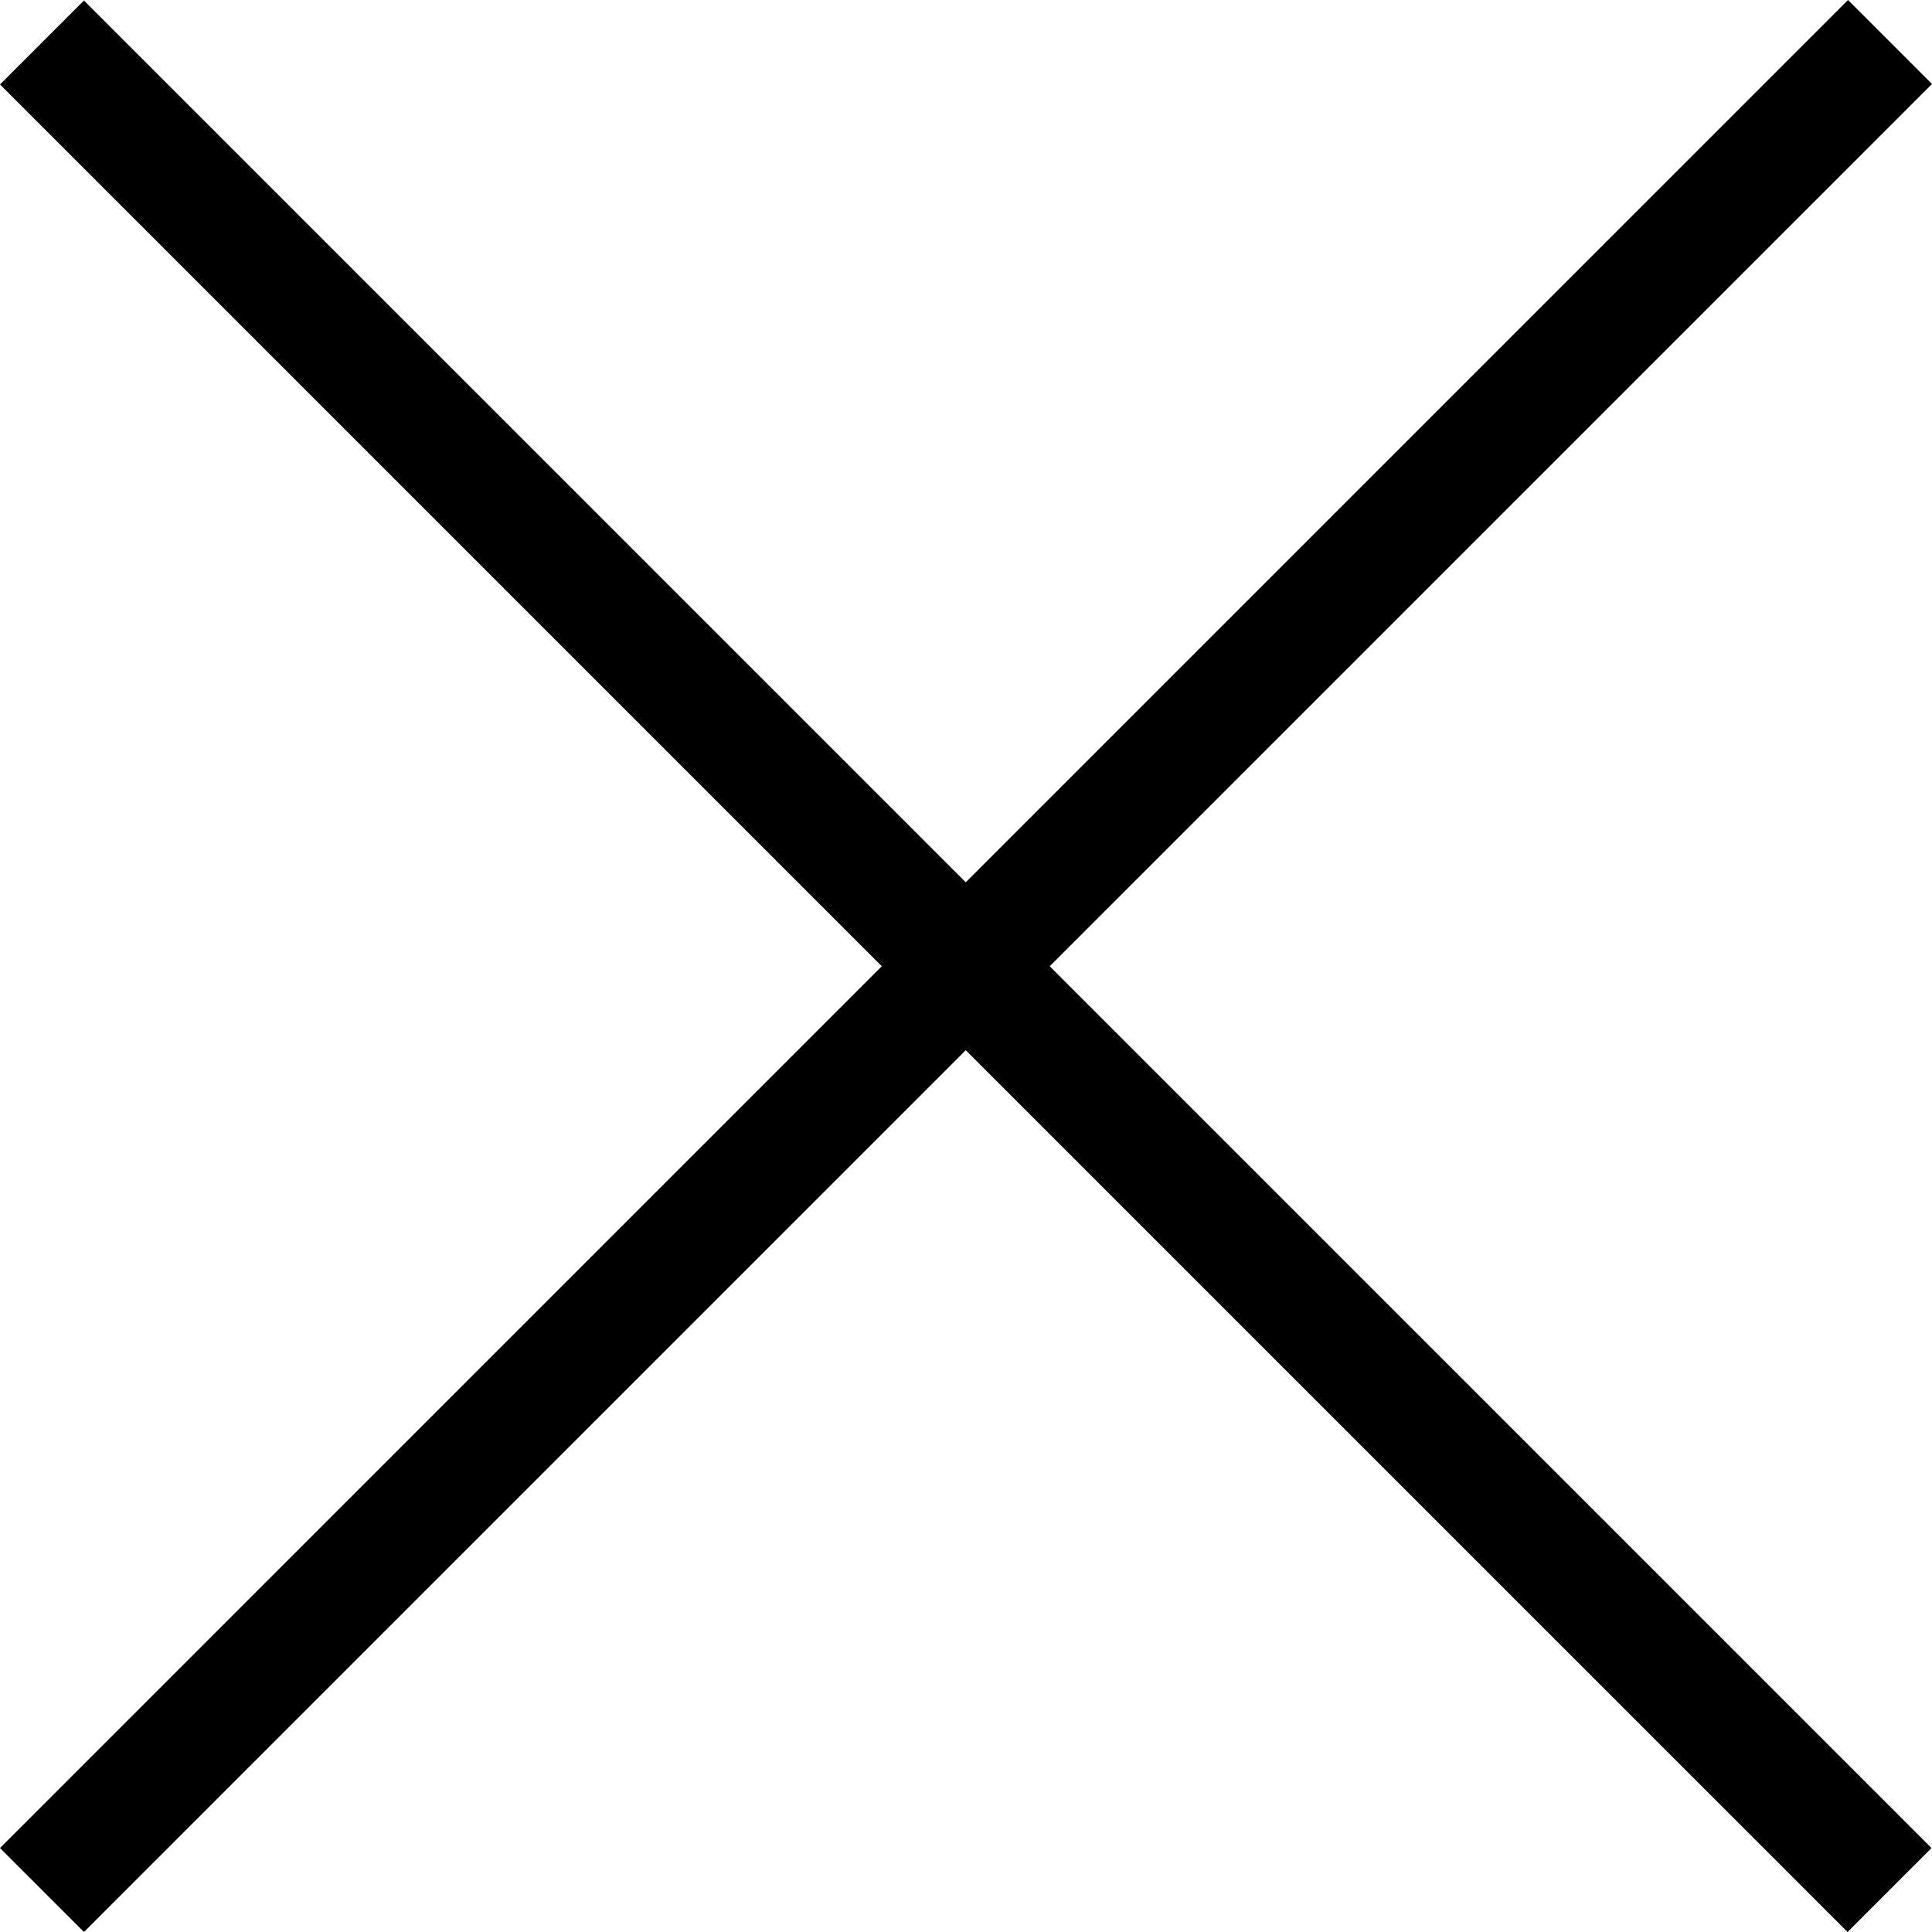
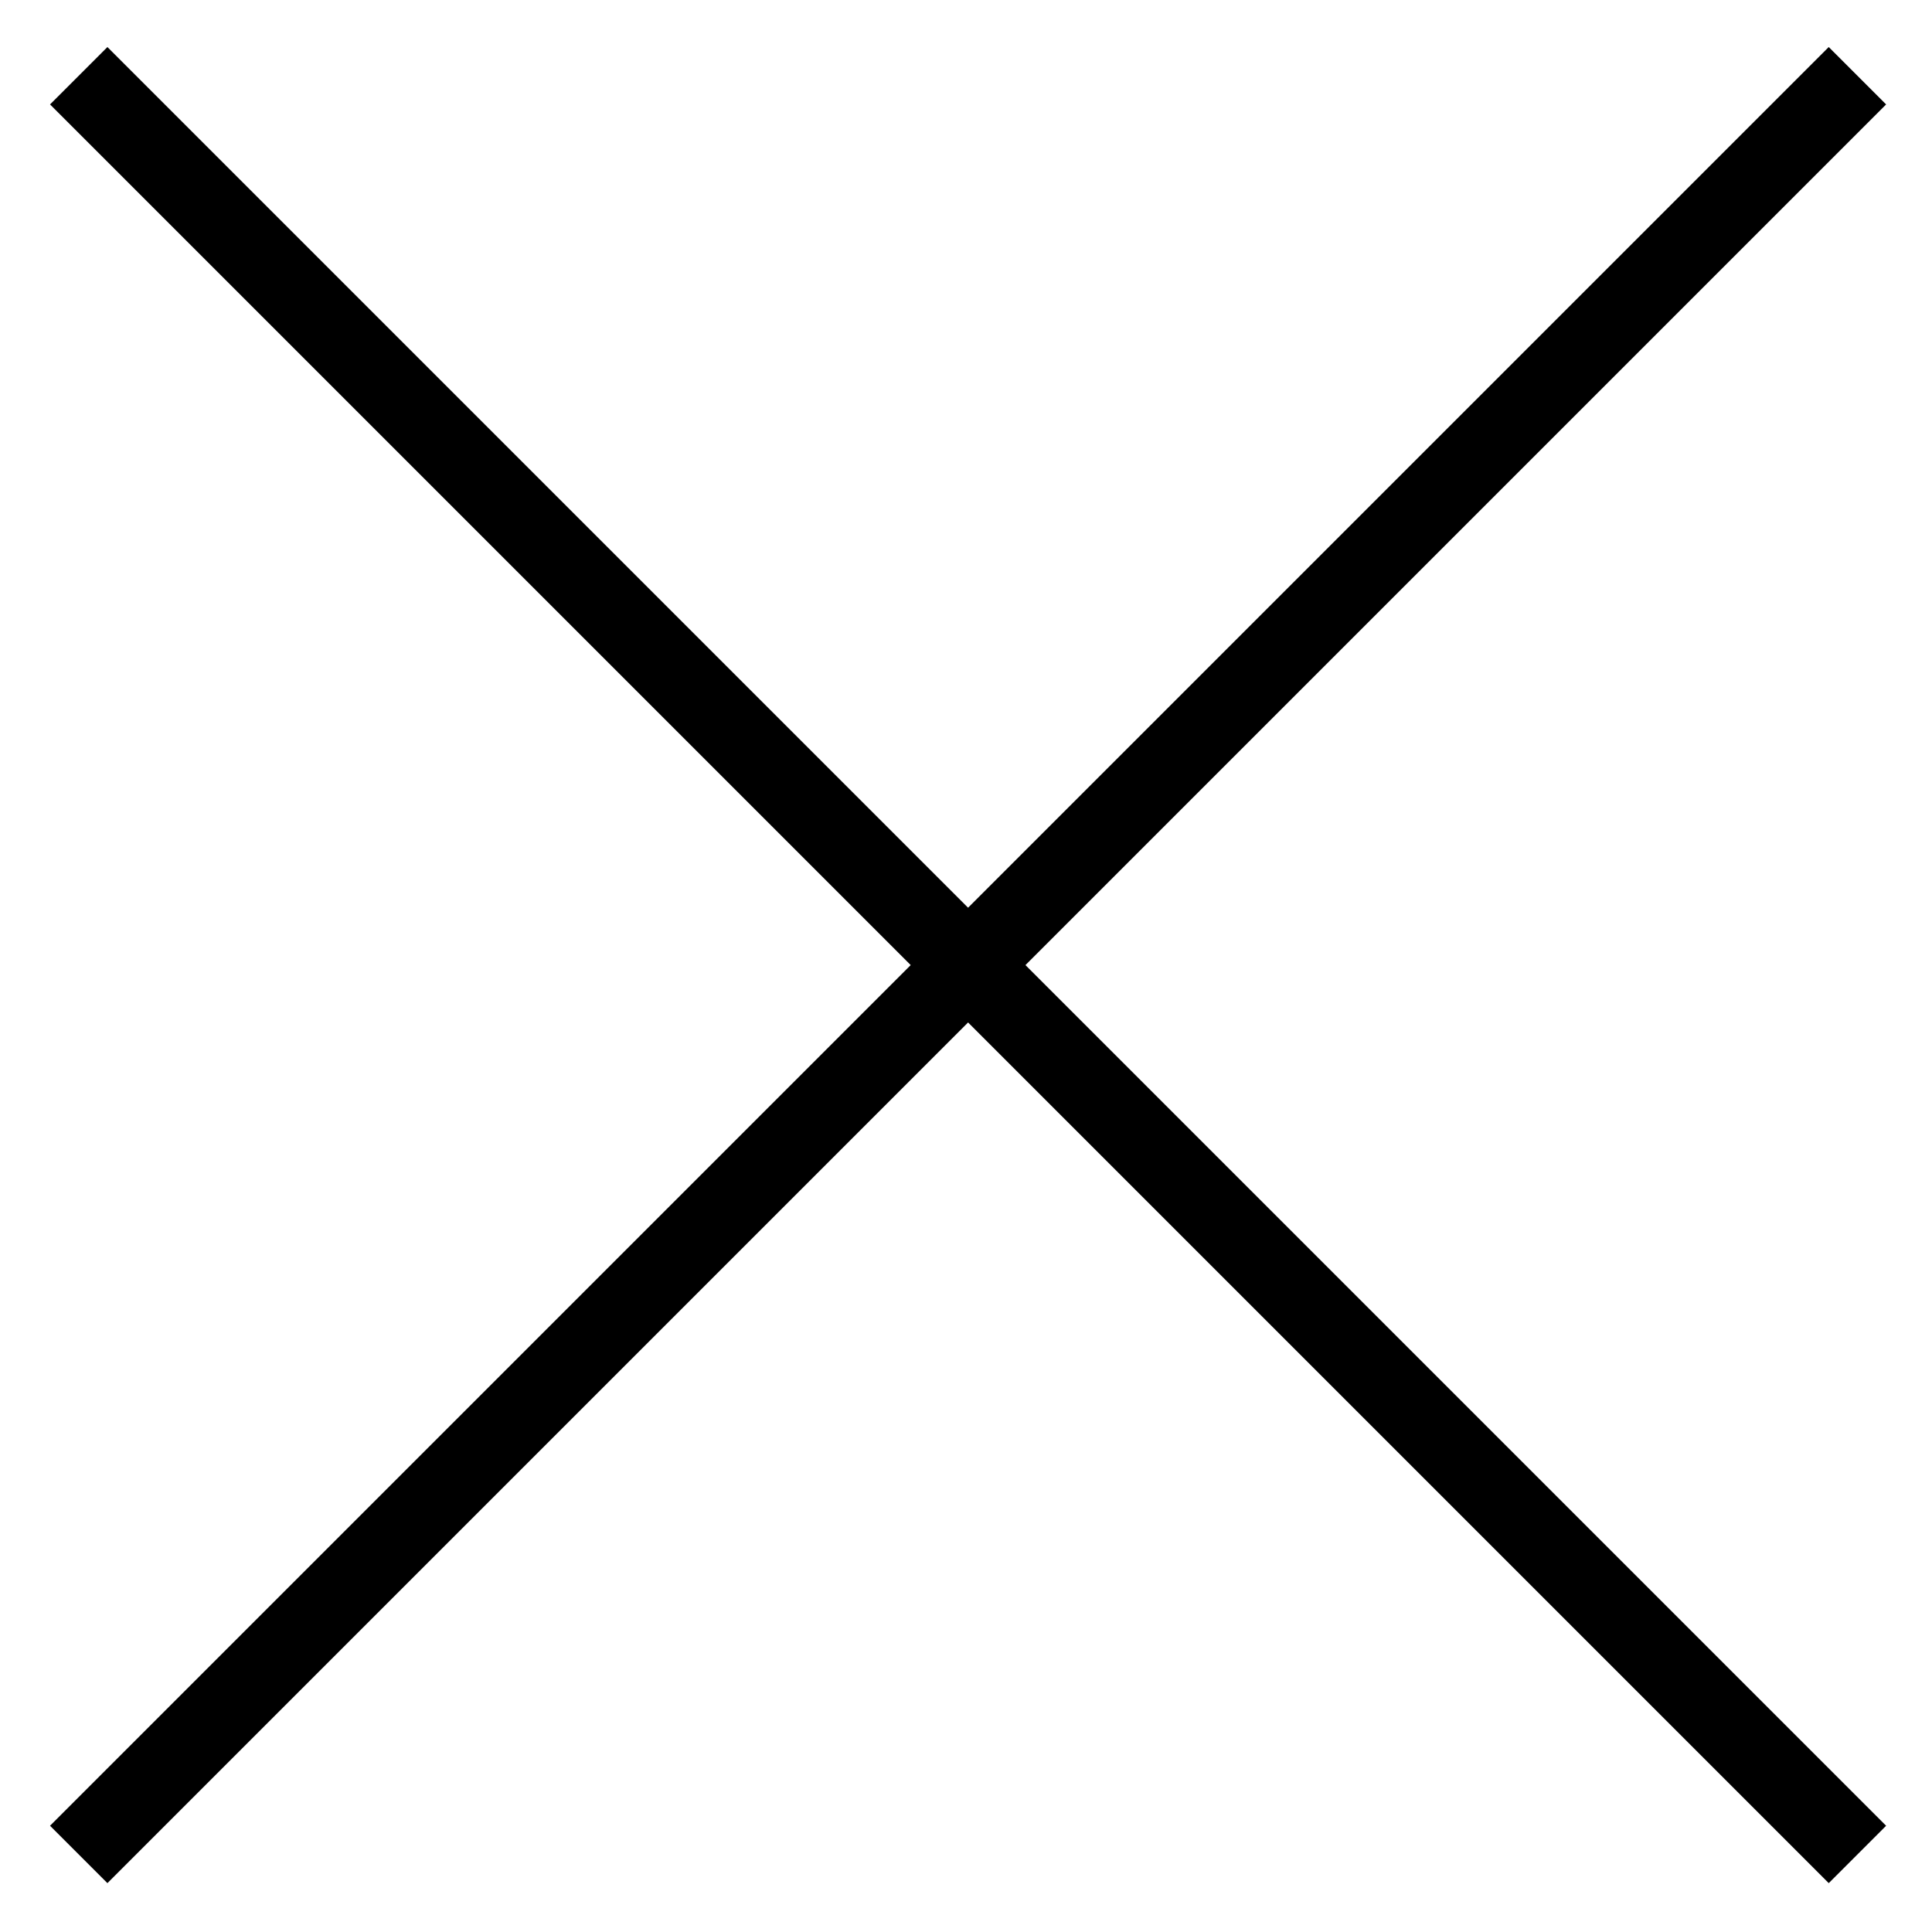
- <svg xmlns="http://www.w3.org/2000/svg" version="1.1" id="Layer_1" x="0px" y="0px" viewBox="0 0 512 512" style="enable-background:new 0 0 512 512;" xml:space="preserve">
-   <g>
-     <g>
-       <polygon points="512,22.252 489.747,0.001 255.935,233.811 22.253,0.139 0,22.39 233.682,256.064 0,489.748 22.253,511.999     255.935,278.319 489.624,511.999 511.877,489.748 278.188,256.064   " />
-     </g>
-   </g>
+ <svg xmlns="http://www.w3.org/2000/svg" viewBox="0 0 500 500">
+   <rect width="650" height="20" style="stroke: rgb(0, 0, 0);" x="19.321" y="239.706" transform="matrix(0.707107, 0.707107, -0.707107, 0.707107, 183.6351, -170.2762)" />
+   <rect width="650" height="20" style="stroke: rgb(0, 0, 0);" x="19.321" y="239.706" transform="matrix(-0.707107, 0.707107, -0.707107, -0.707107, 670.5787, 182.8616)" />
</svg>
